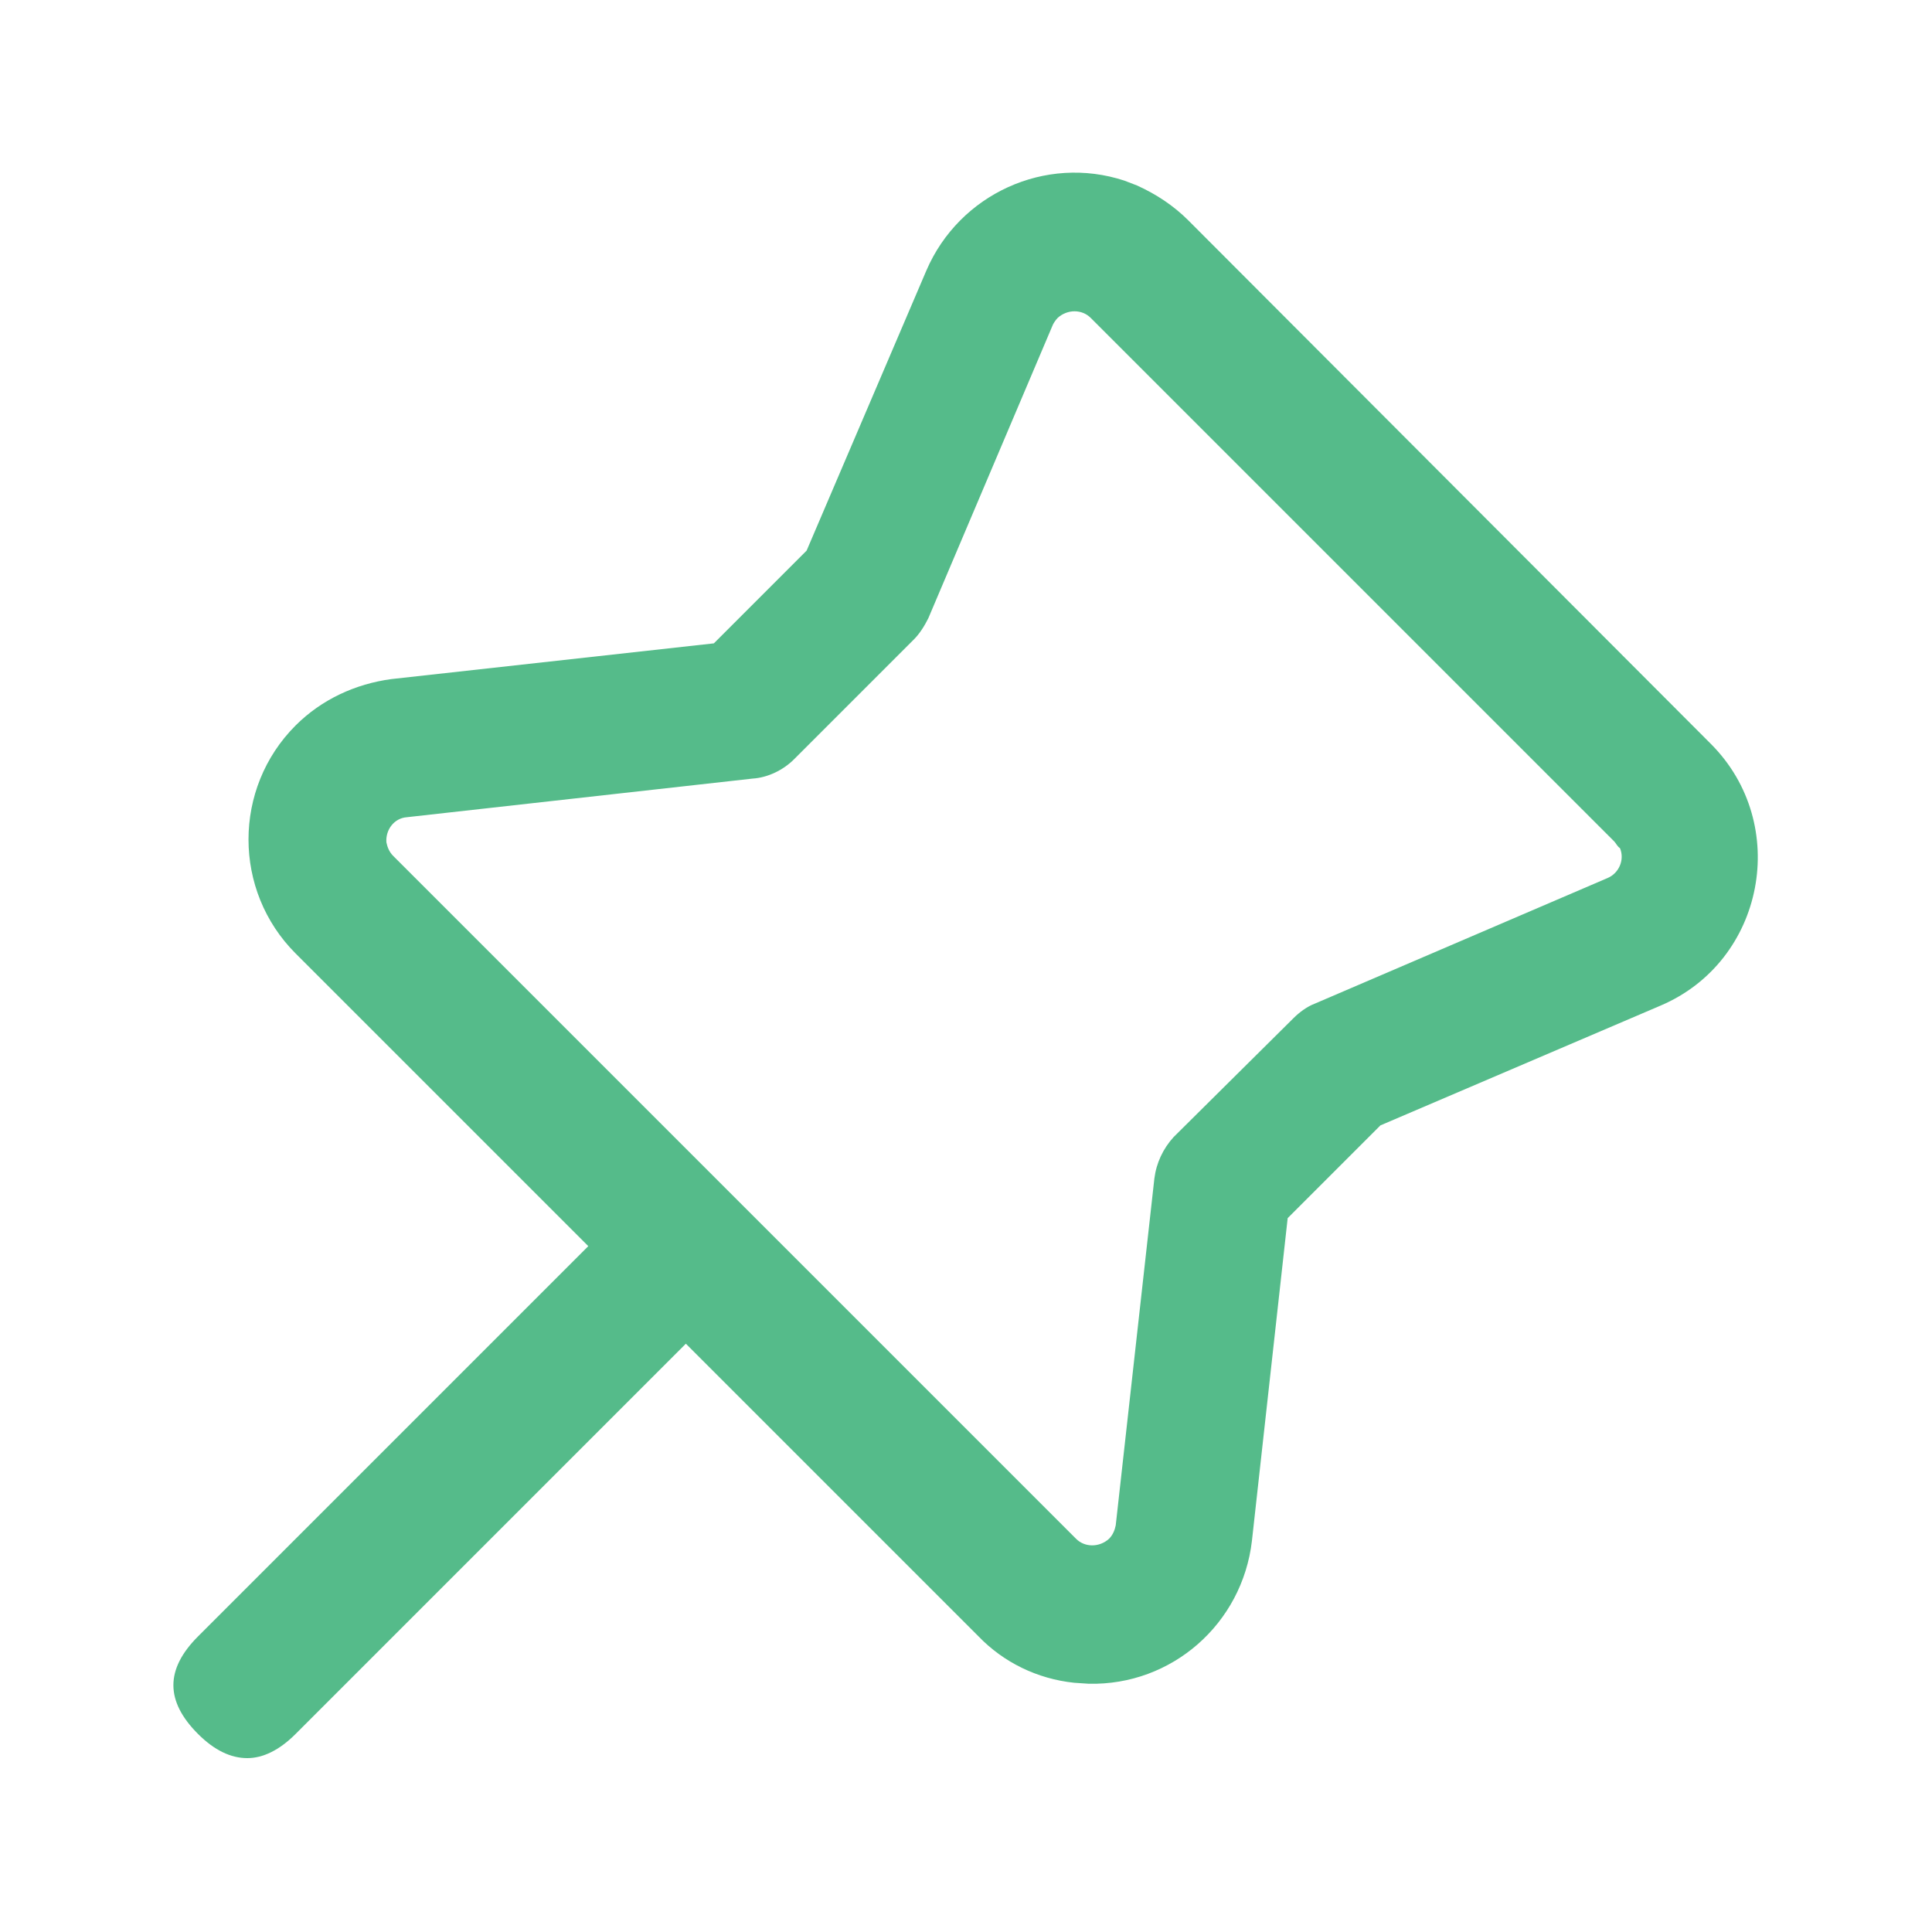
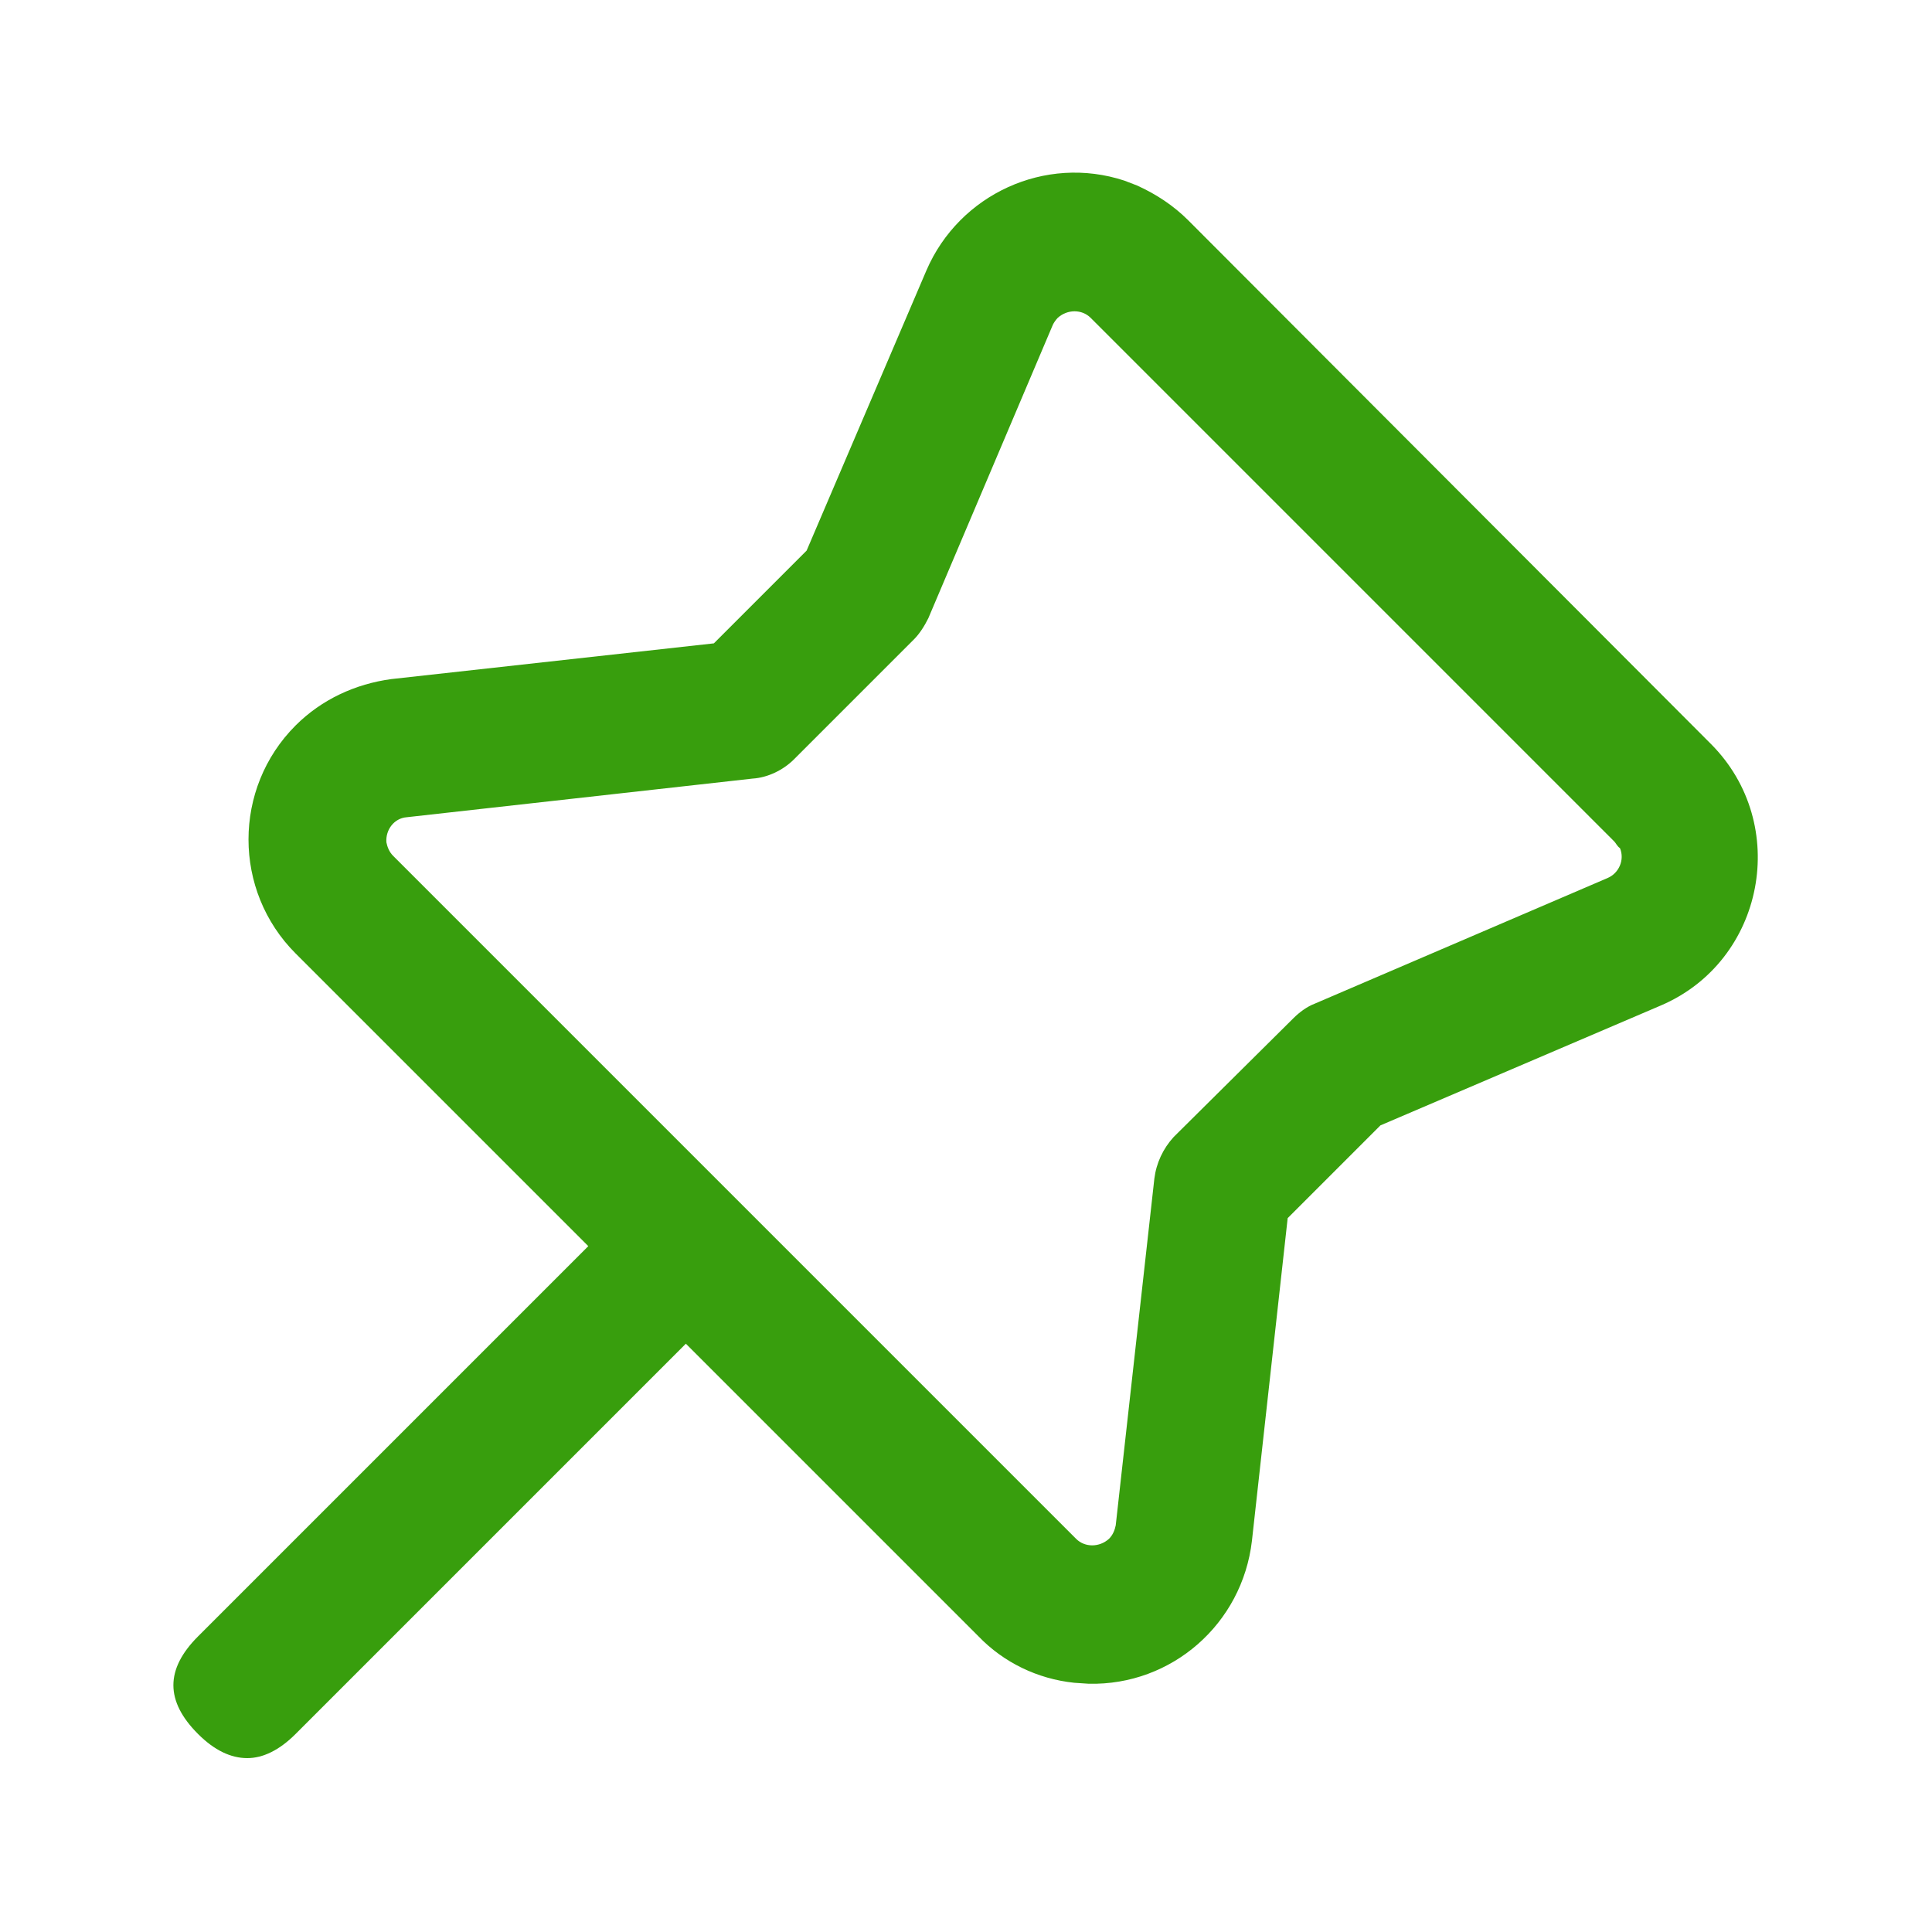
<svg xmlns="http://www.w3.org/2000/svg" t="1768216821429" class="icon" viewBox="0 0 1024 1024" version="1.1" p-id="21072" width="256" height="256">
-   <path d="M629.76 116.736L906.752 394.24c42.496 42.496 28.672 115.2-26.624 138.752l-148.48 63.488-49.152 49.152-18.944 171.008c-5.12 44.032-42.496 76.8-86.528 75.776l-7.68-0.512c-19.456-2.048-37.376-10.752-50.688-24.576L363.52 712.192l-206.848 206.848c-8.704 8.704-17.408 12.8-25.6 12.8-8.704 0-17.408-4.096-26.112-12.8-17.408-17.408-17.408-34.304 0-51.712L311.808 660.48 156.672 505.344c-33.28-33.28-33.28-87.552 0-120.832 13.824-13.824 31.744-22.016 50.688-24.576l171.008-18.944 49.152-49.152 63.488-148.48c17.408-40.448 62.976-61.44 104.96-47.616l6.656 2.56c10.24 4.608 19.456 10.752 27.136 18.432z m225.792 329.216l-277.504-277.504c-4.608-4.608-12.288-4.608-17.408 0-1.024 1.024-2.048 2.56-2.56 3.584L492.032 327.68c-2.048 4.096-4.608 8.192-7.68 11.264L420.864 402.432c-5.632 5.632-13.824 9.728-22.016 10.24l-183.296 20.48c-6.656 0.512-11.264 6.656-10.752 13.312 0.512 2.56 1.536 5.12 3.584 7.168l361.984 361.984c4.608 4.608 12.288 4.608 17.408 0 2.048-2.048 3.072-4.608 3.584-7.168l20.48-183.808c1.024-8.192 4.608-15.872 10.24-22.016l63.488-62.976c3.072-3.072 7.168-6.144 11.264-7.68l155.136-66.56c6.144-2.56 9.216-9.728 6.656-15.872-1.536-1.024-2.048-2.56-3.072-3.584z" p-id="21073" fill="#55bb8a" />
+   <path d="M629.76 116.736L906.752 394.24c42.496 42.496 28.672 115.2-26.624 138.752l-148.48 63.488-49.152 49.152-18.944 171.008c-5.12 44.032-42.496 76.8-86.528 75.776l-7.68-0.512c-19.456-2.048-37.376-10.752-50.688-24.576L363.52 712.192l-206.848 206.848c-8.704 8.704-17.408 12.8-25.6 12.8-8.704 0-17.408-4.096-26.112-12.8-17.408-17.408-17.408-34.304 0-51.712L311.808 660.48 156.672 505.344c-33.28-33.28-33.28-87.552 0-120.832 13.824-13.824 31.744-22.016 50.688-24.576l171.008-18.944 49.152-49.152 63.488-148.48c17.408-40.448 62.976-61.44 104.96-47.616l6.656 2.56c10.24 4.608 19.456 10.752 27.136 18.432z m225.792 329.216l-277.504-277.504c-4.608-4.608-12.288-4.608-17.408 0-1.024 1.024-2.048 2.56-2.56 3.584L492.032 327.68c-2.048 4.096-4.608 8.192-7.68 11.264L420.864 402.432c-5.632 5.632-13.824 9.728-22.016 10.24l-183.296 20.48c-6.656 0.512-11.264 6.656-10.752 13.312 0.512 2.56 1.536 5.12 3.584 7.168l361.984 361.984c4.608 4.608 12.288 4.608 17.408 0 2.048-2.048 3.072-4.608 3.584-7.168l20.48-183.808c1.024-8.192 4.608-15.872 10.24-22.016l63.488-62.976c3.072-3.072 7.168-6.144 11.264-7.68l155.136-66.56c6.144-2.56 9.216-9.728 6.656-15.872-1.536-1.024-2.048-2.56-3.072-3.584z" p-id="21073" fill="#389e0d" />
</svg>
